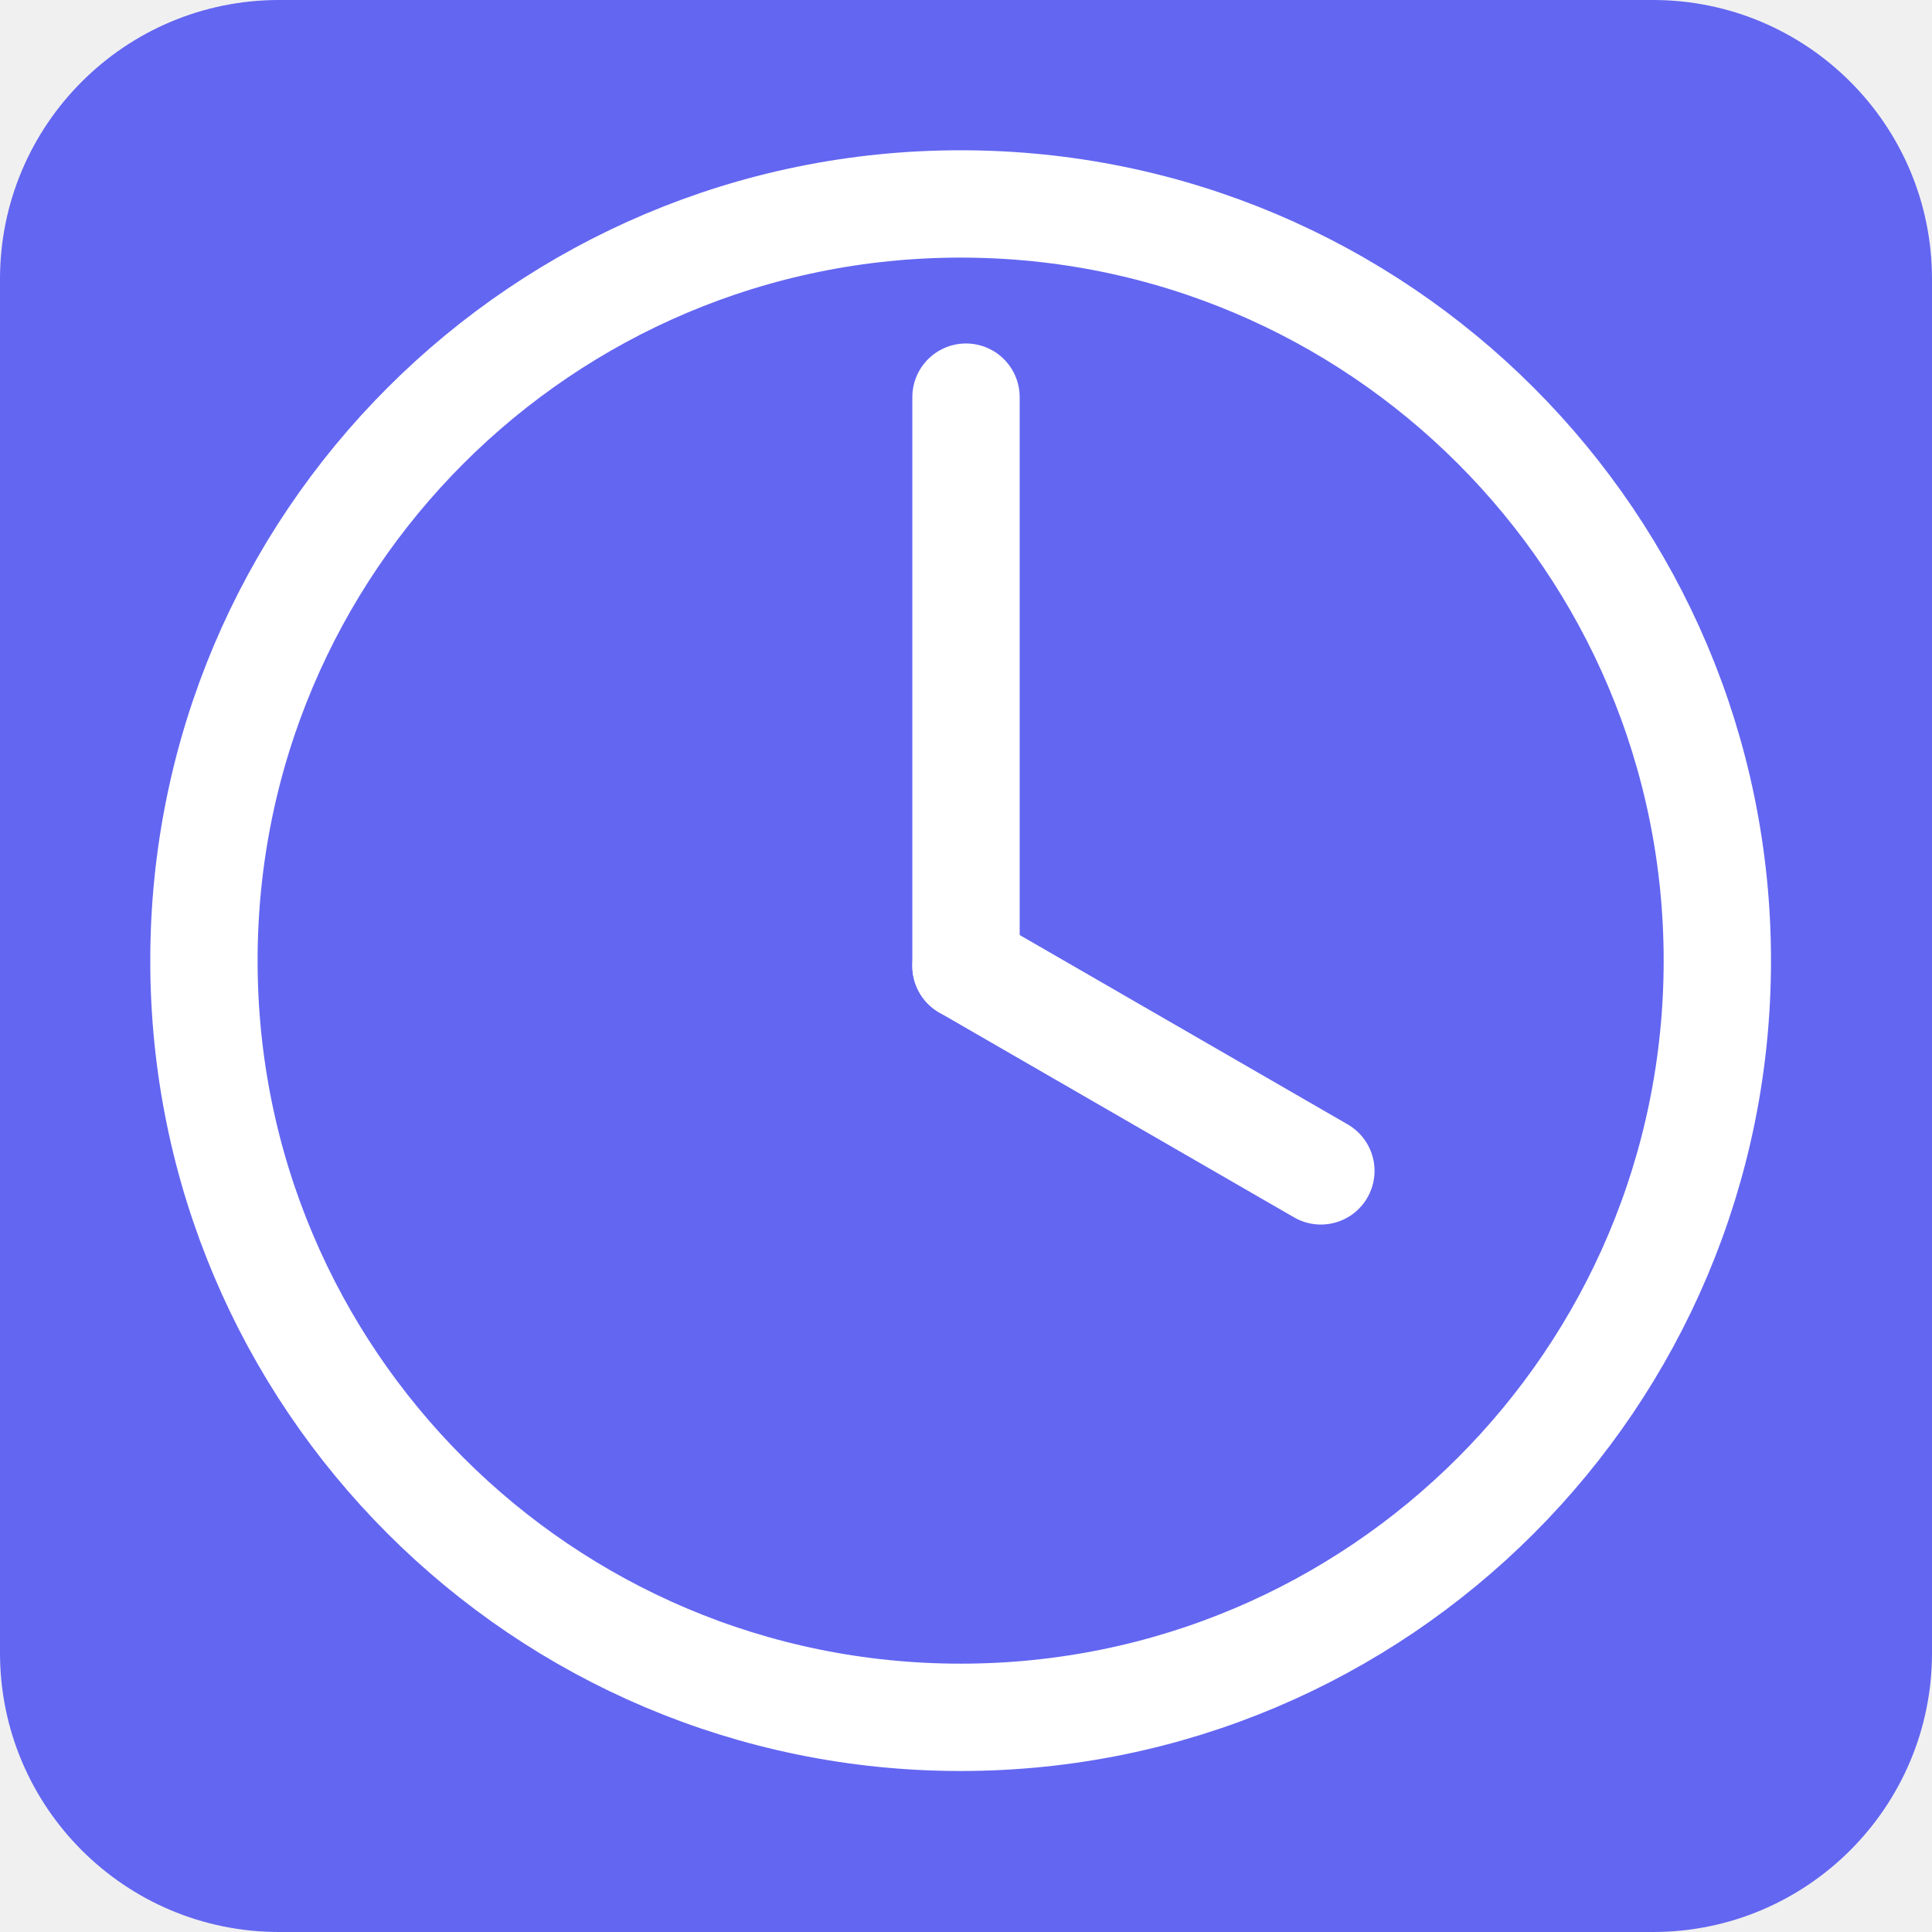
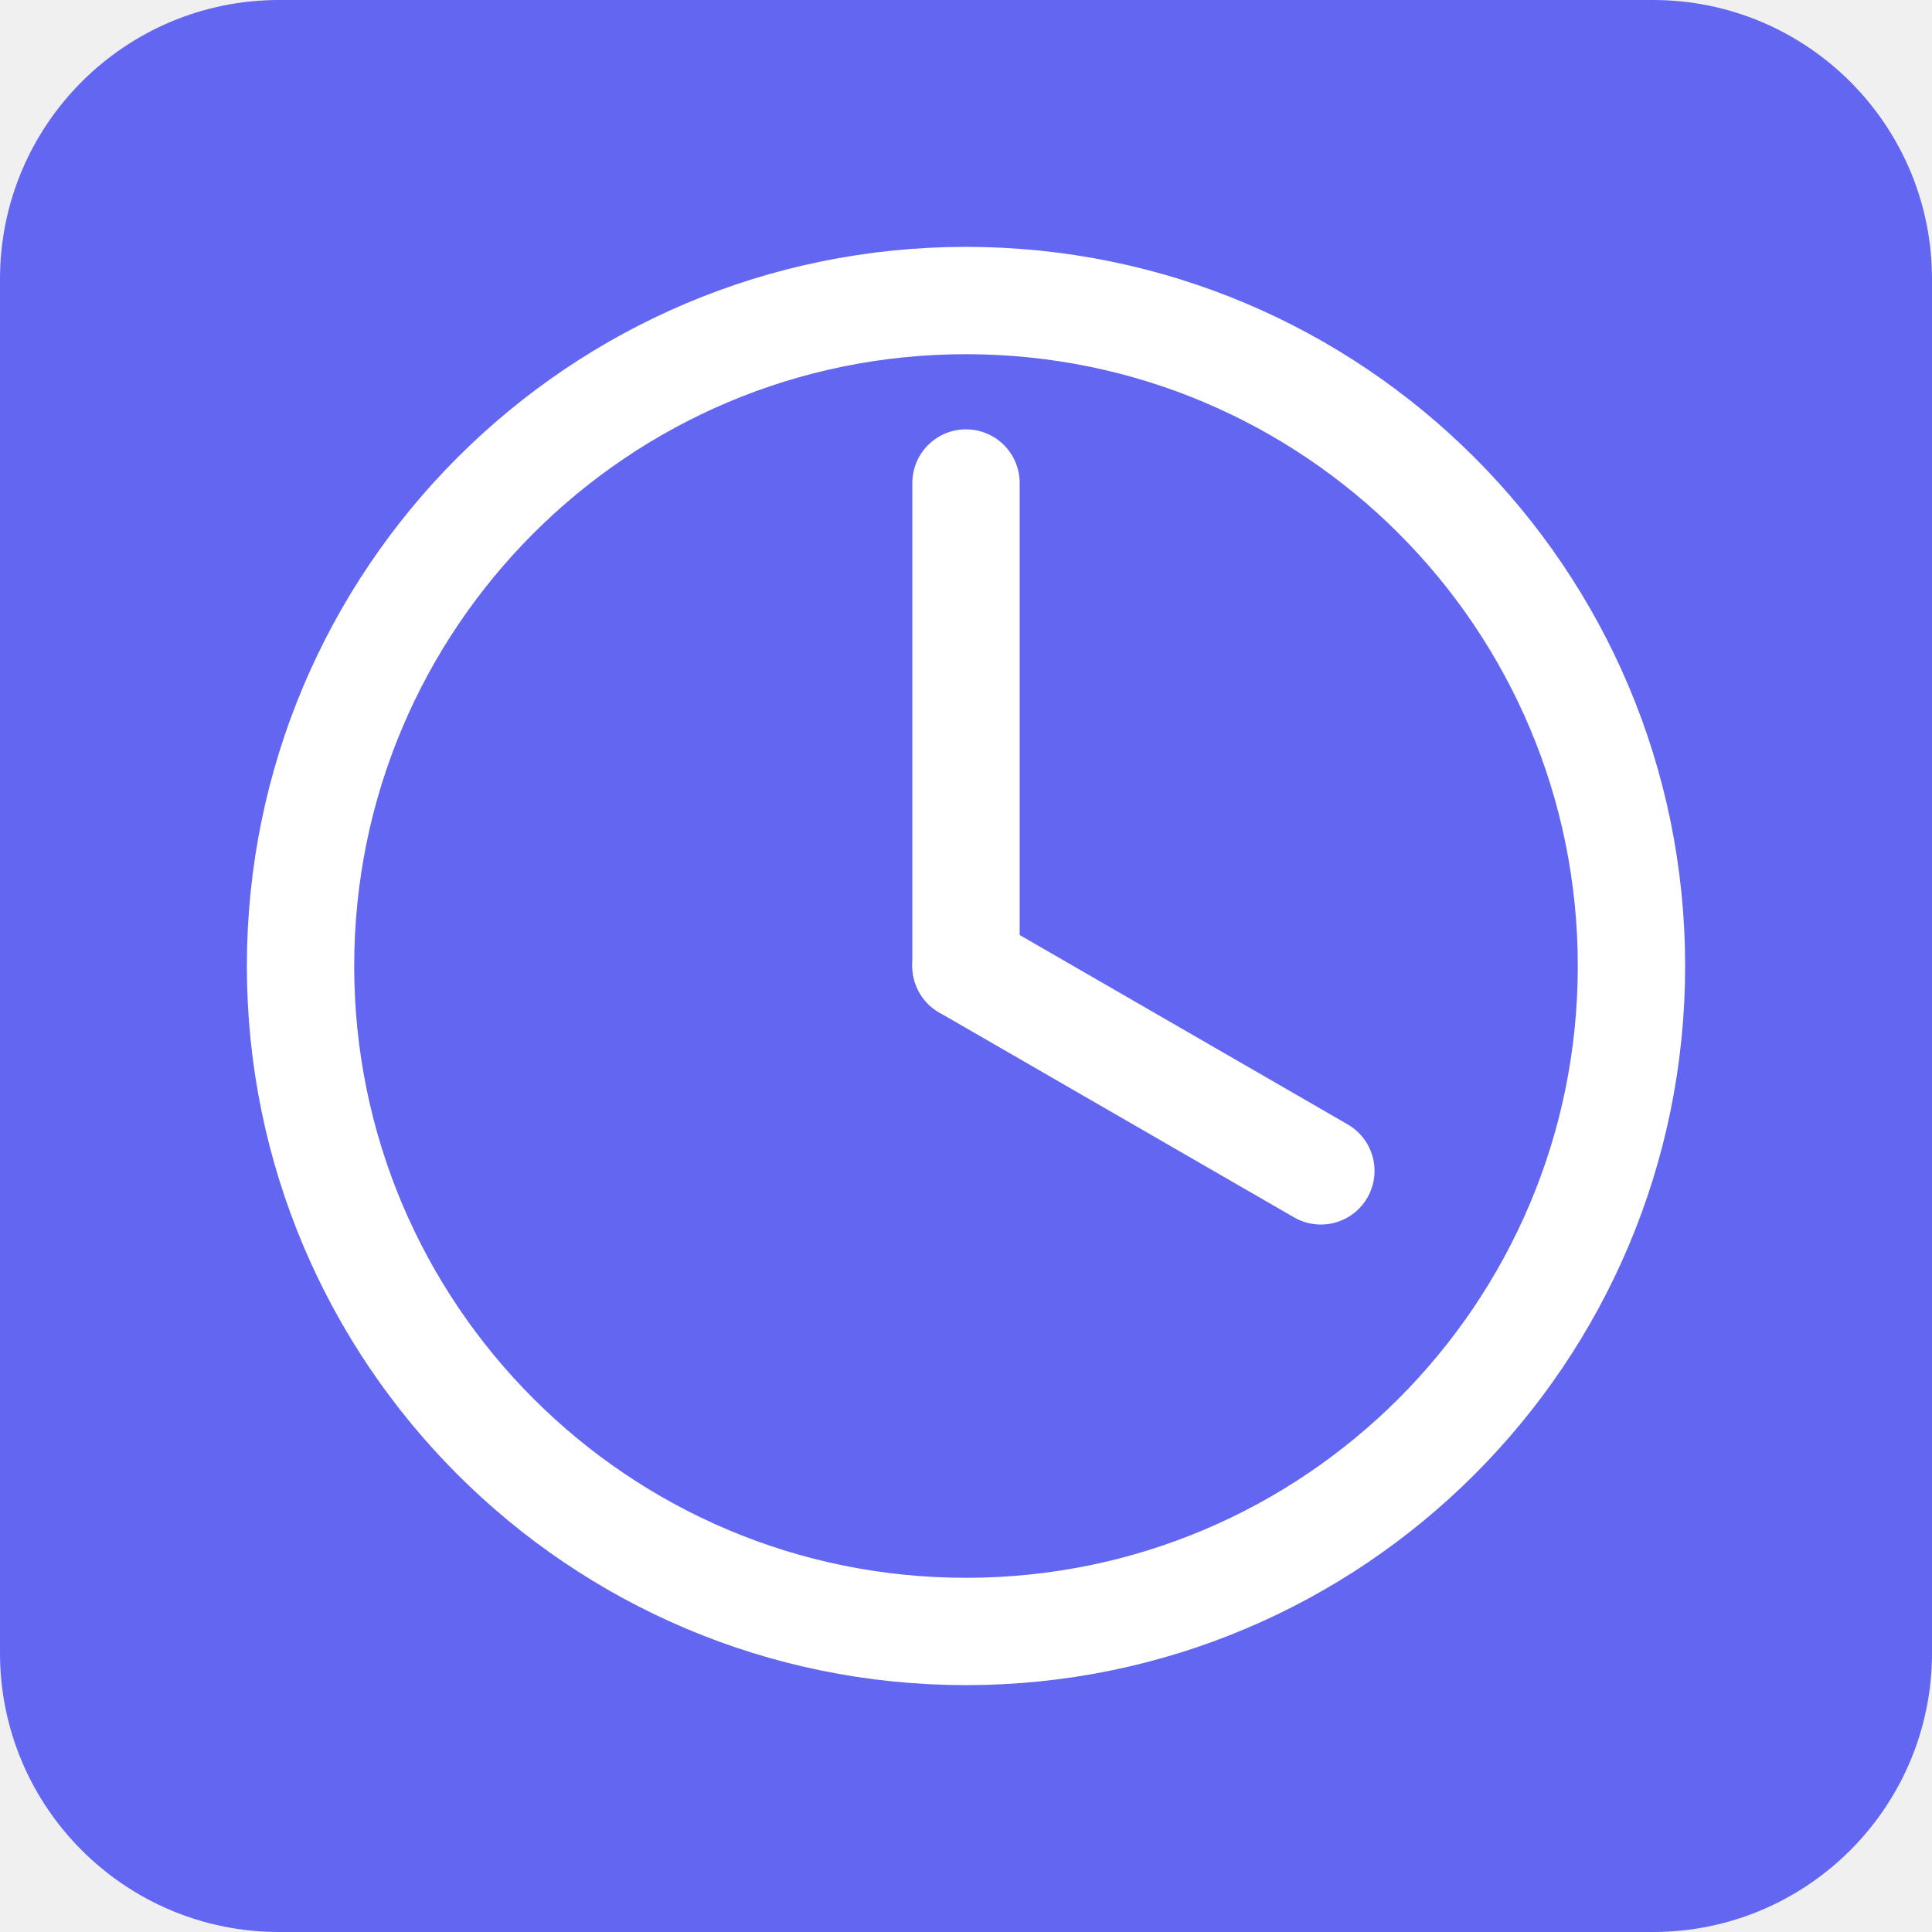
<svg xmlns="http://www.w3.org/2000/svg" width="180" height="180" viewBox="0 0 180 180" fill="none">
  <rect width="180" height="180" rx="26" fill="#6366F1" />
-   <circle cx="89.5" cy="89.5" r="70.5" stroke="white" stroke-width="10" />
-   <path d="M90 37V90" stroke="white" stroke-width="10" stroke-linecap="round" />
+   <circle cx="90" cy="90" r="62" stroke="white" stroke-width="10" />
+   <path d="M90 45L90 90" stroke="white" stroke-width="10" stroke-linecap="round" />
  <path d="M90 90L123.062 109.088" stroke="white" stroke-width="10" stroke-linecap="round" />
</svg>
